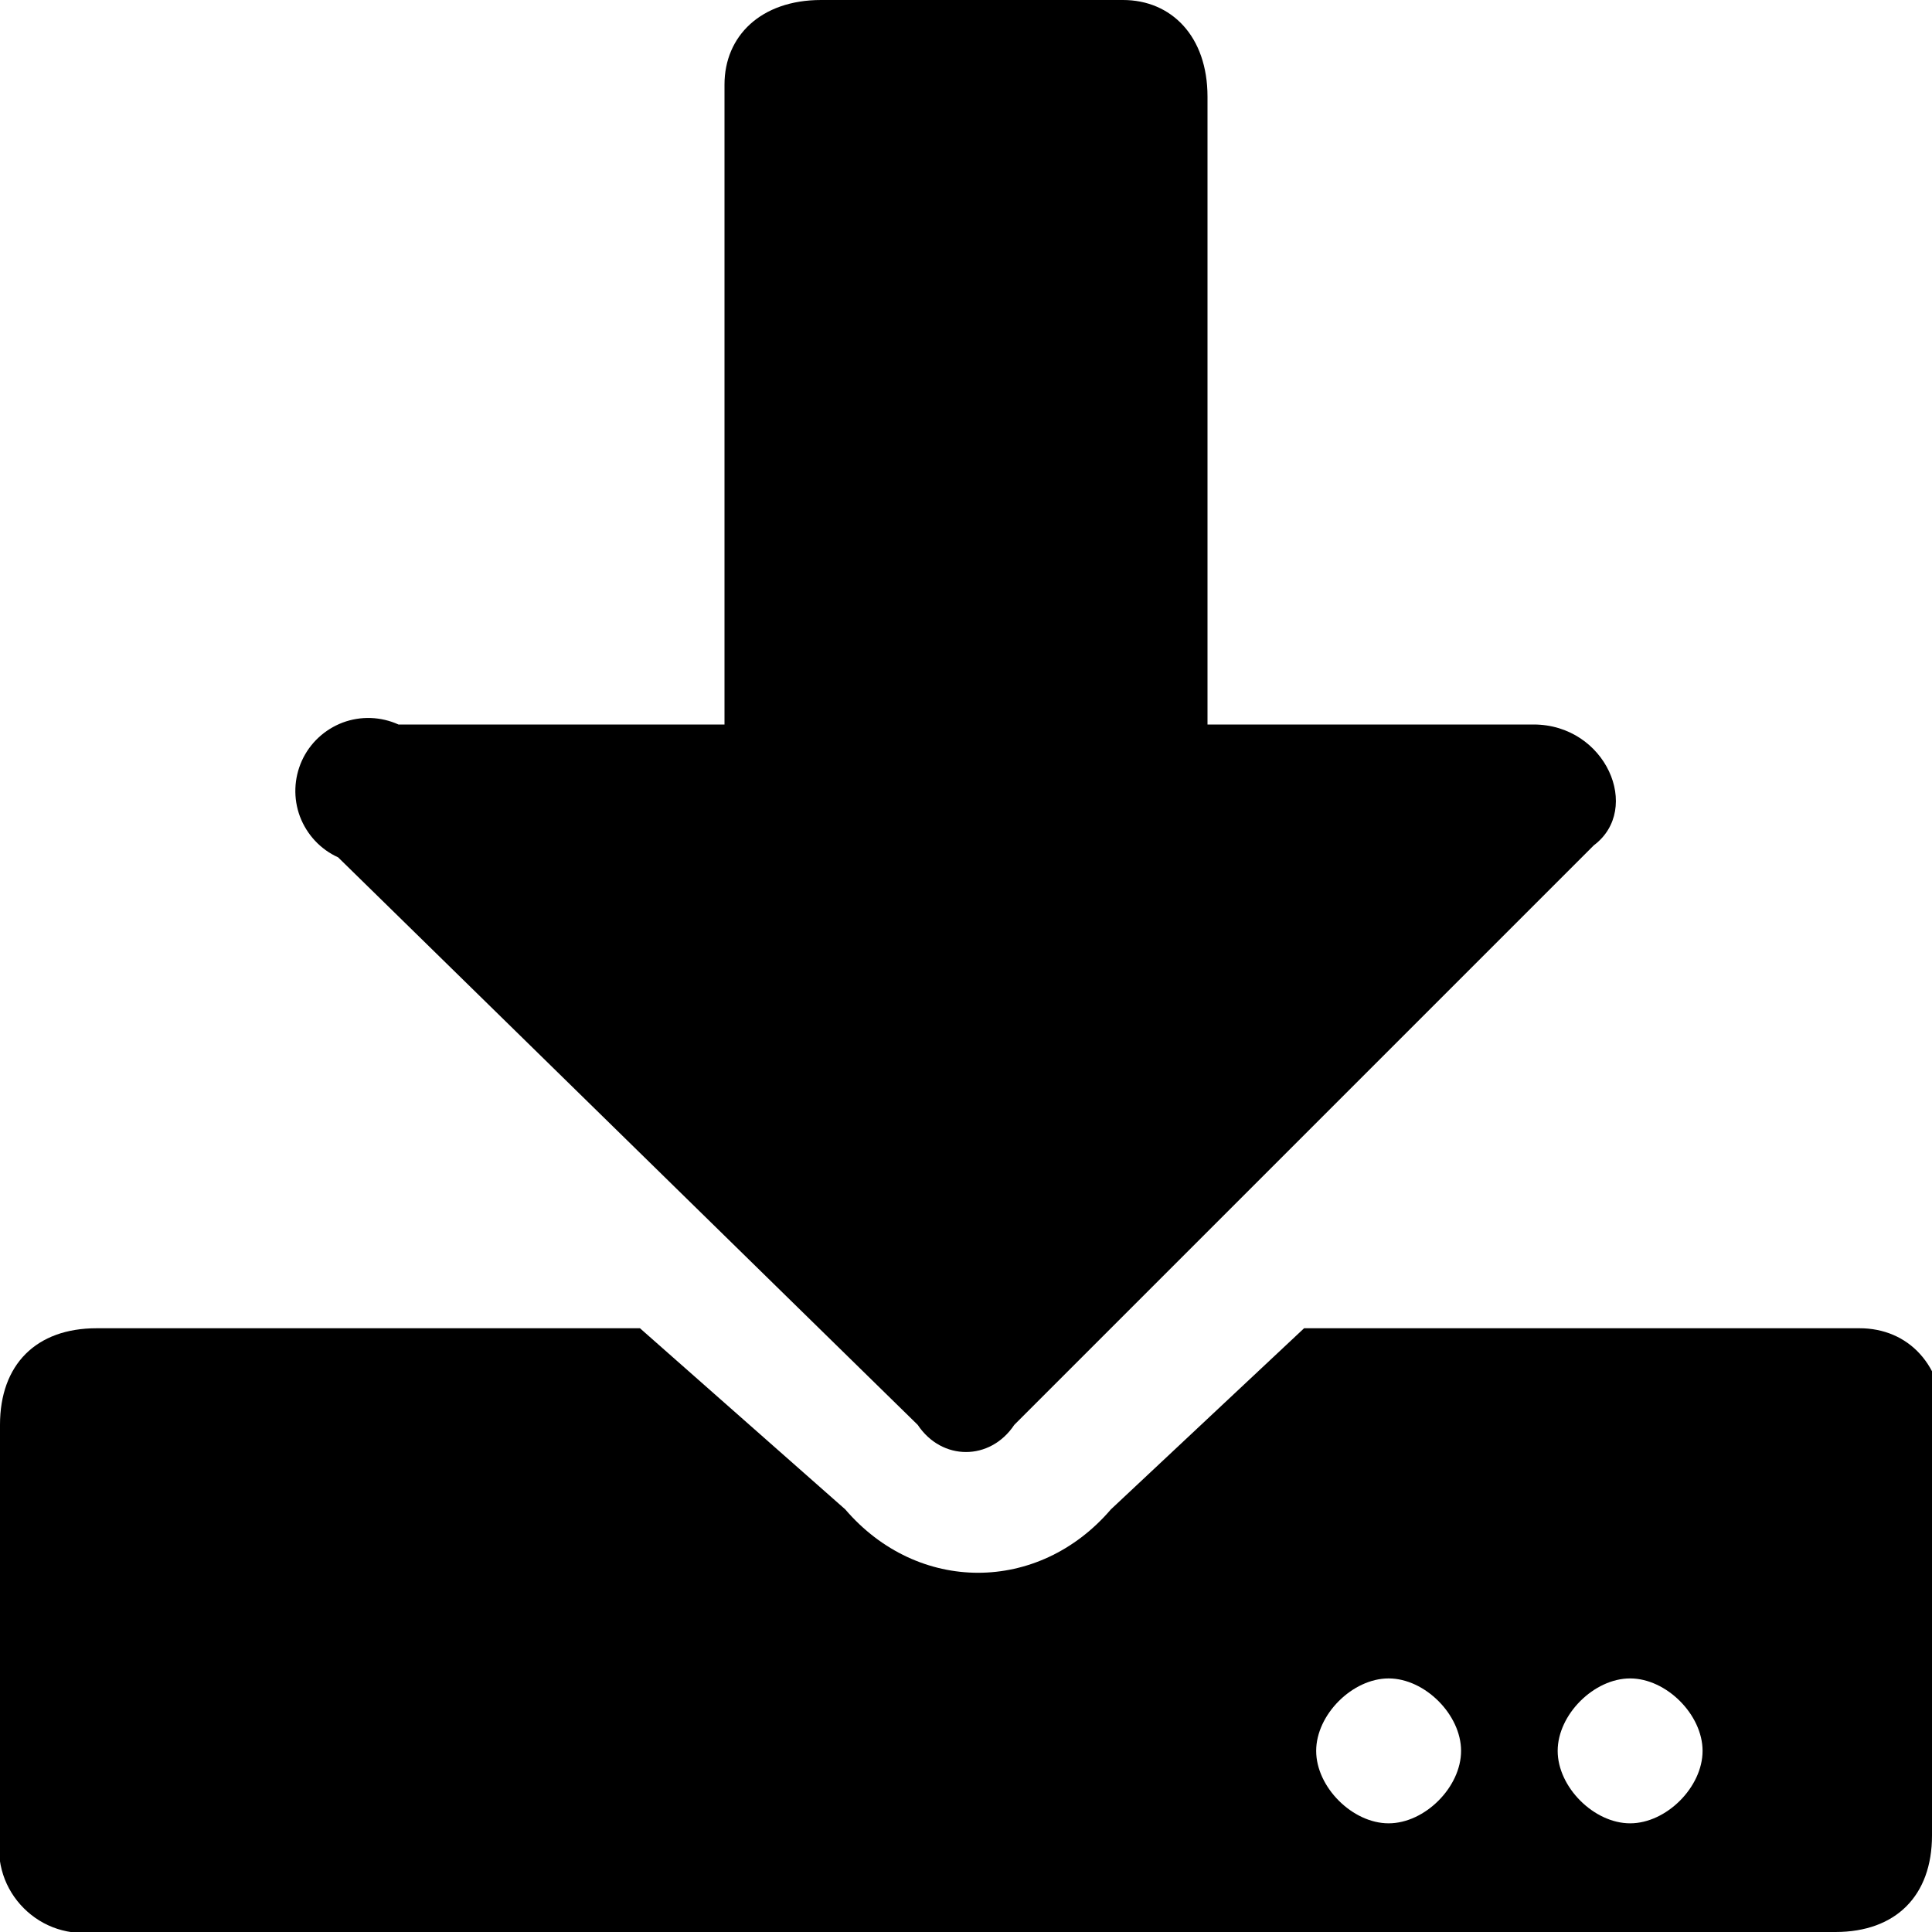
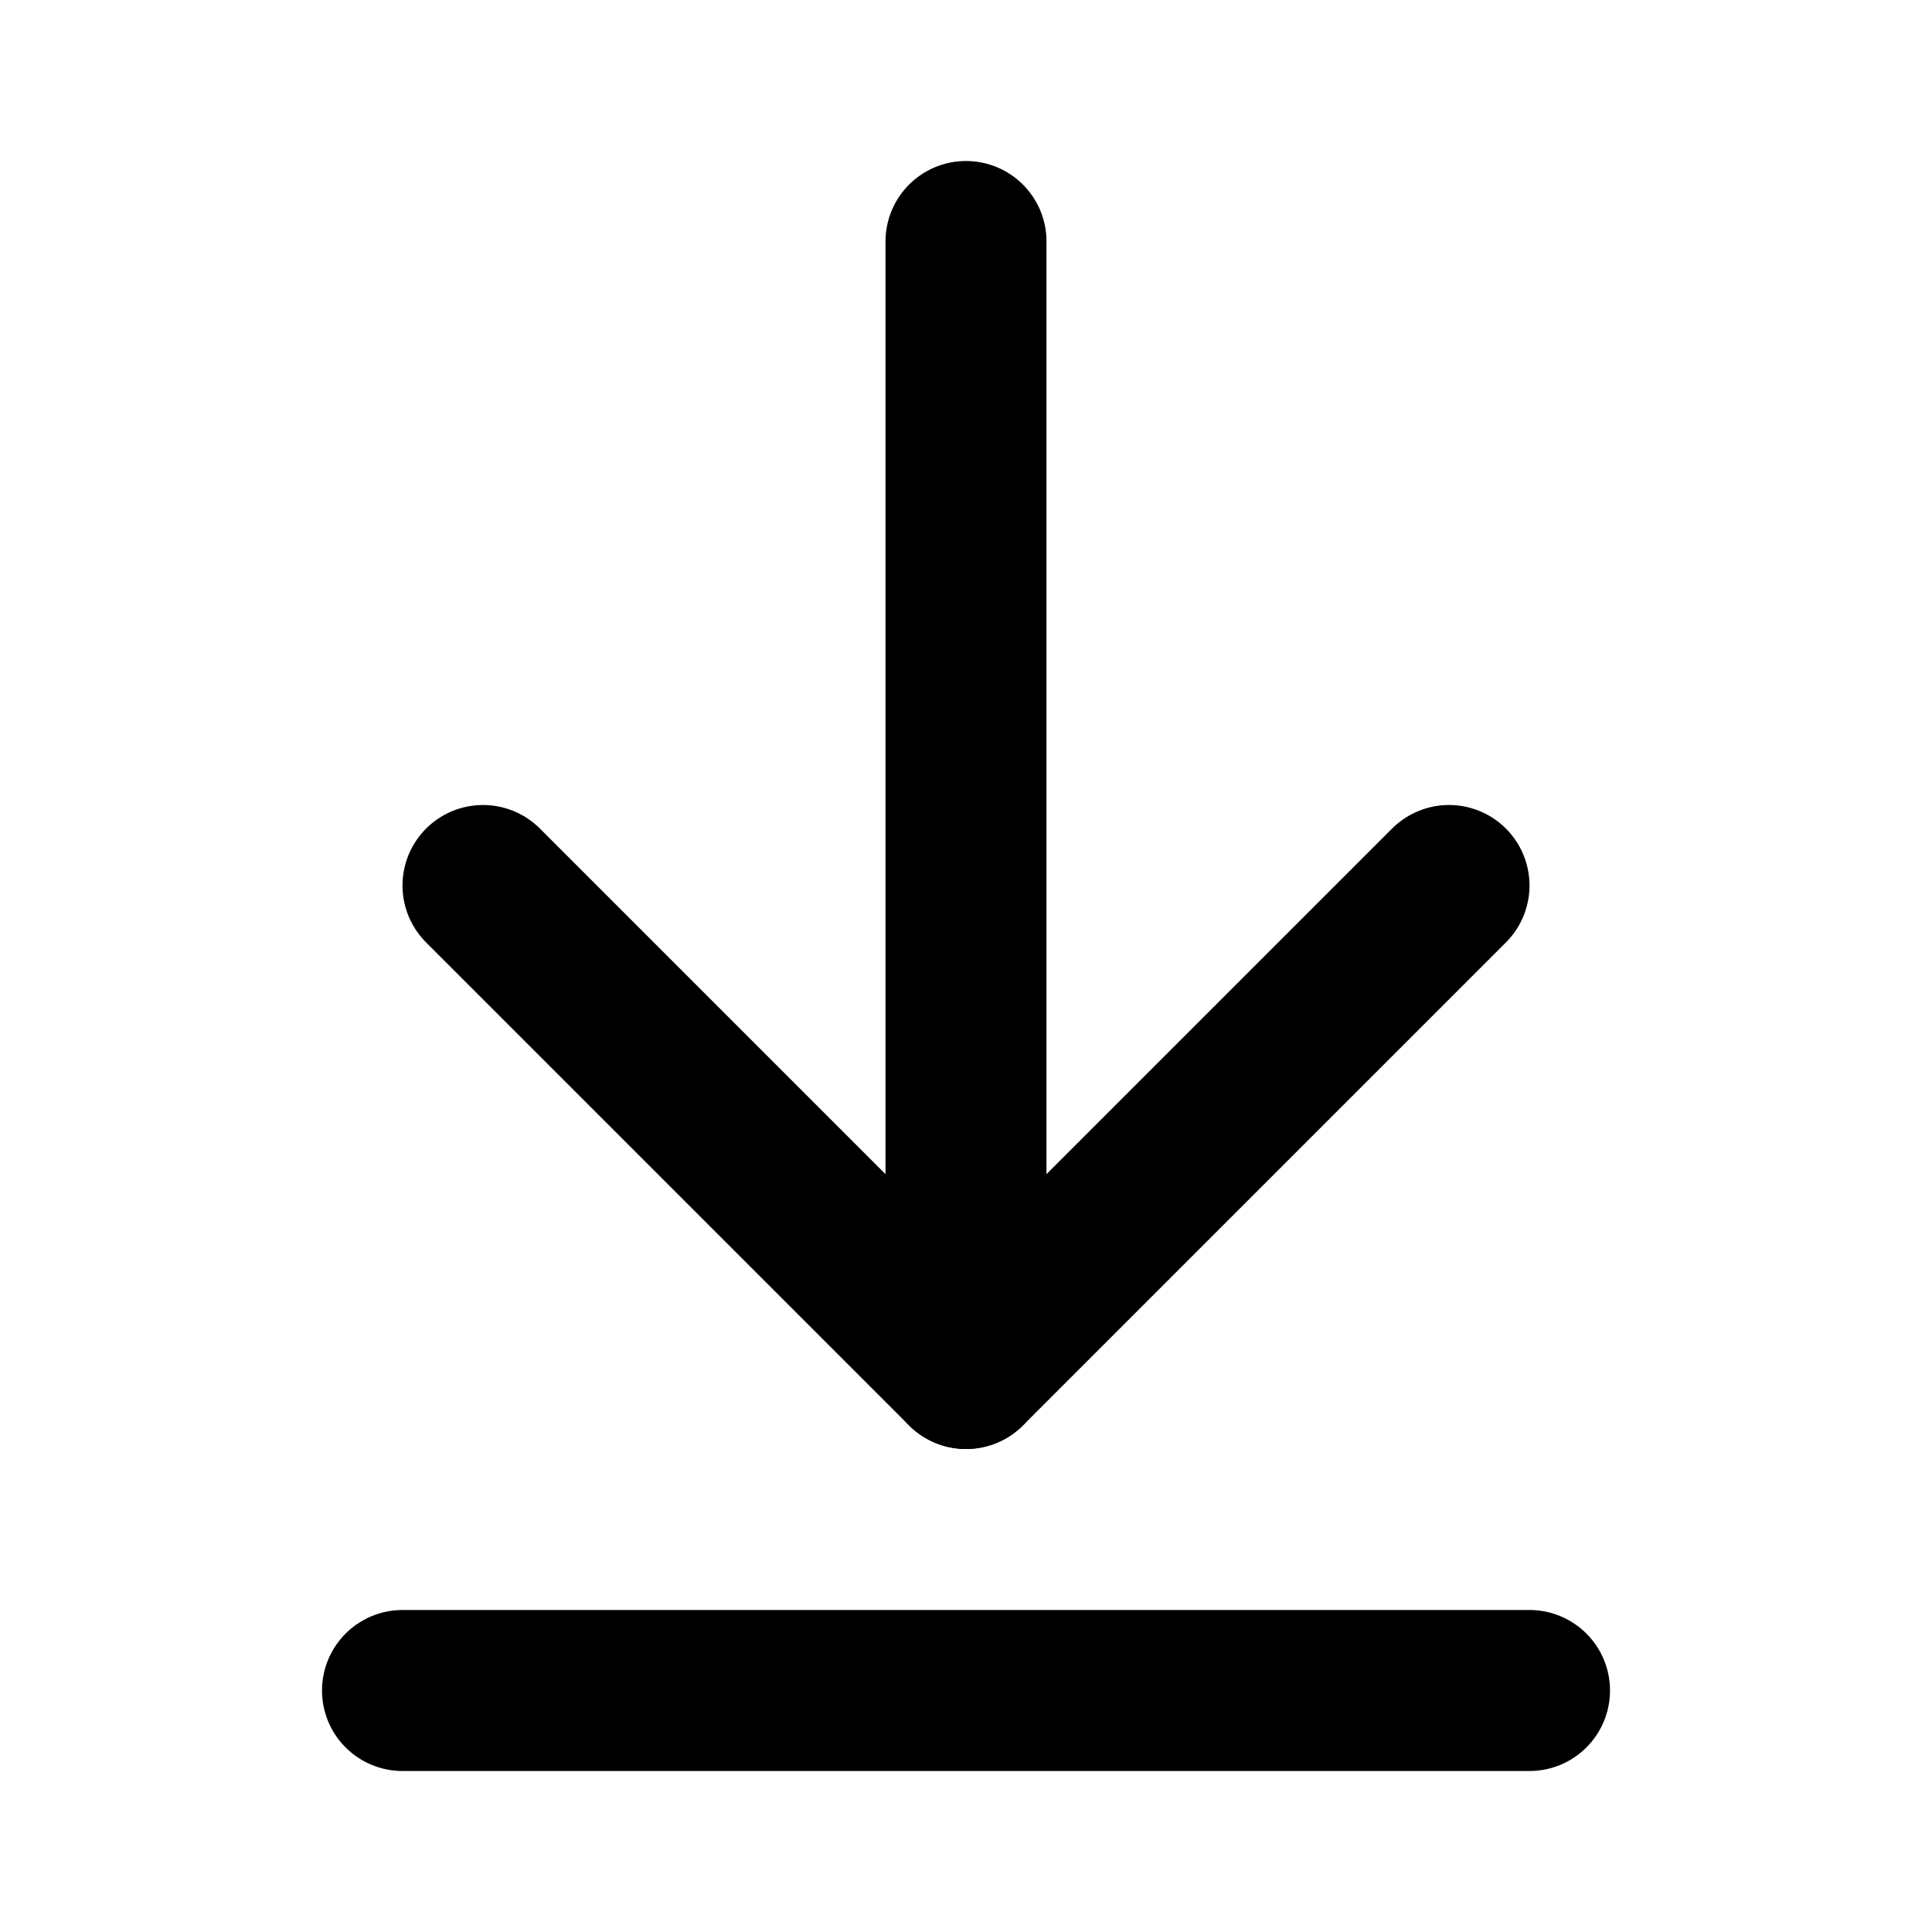
- <svg xmlns="http://www.w3.org/2000/svg" viewBox="0 0 16 16" fill="none" aria-hidden="true">
-   <path fill="currentColor" d="M6.8 0H9.3C9.7 0 10 0.3 10 0.8V6H12.7C13.3 6 13.6 6.7 13.2 7L8.4 11.8C8.2 12.1 7.8 12.1 7.6 11.8L2.8 7.1C2.654 7.034 2.541 6.912 2.484 6.762C2.428 6.612 2.434 6.446 2.5 6.3C2.566 6.154 2.688 6.041 2.838 5.984C2.988 5.928 3.154 5.934 3.3 6H6V0.7C6 0.3 6.3 0 6.8 0ZM16 11.8V15.2C16 15.7 15.7 16 15.2 16H0.8C0.691 16.017 0.58 16.008 0.475 15.974C0.37 15.94 0.275 15.881 0.197 15.803C0.119 15.725 0.06 15.63 0.026 15.525C-0.008 15.42 -0.017 15.309 0 15.2V11.8C0 11.3 0.3 11 0.8 11H5.3L7 12.5C7.6 13.2 8.6 13.2 9.2 12.5L10.8 11H15.4C15.8 11 16.1 11.3 16.1 11.8H16ZM12.1 14.5C12.1 14.2 11.8 13.9 11.5 13.9C11.2 13.9 10.9 14.2 10.9 14.5C10.9 14.8 11.2 15.1 11.5 15.1C11.8 15.1 12.1 14.8 12.1 14.5ZM14.1 14.5C14.1 14.2 13.8 13.9 13.5 13.9C13.2 13.9 12.9 14.2 12.9 14.5C12.9 14.8 13.2 15.1 13.5 15.1C13.8 15.1 14.1 14.8 14.1 14.5Z" />
+ <svg xmlns="http://www.w3.org/2000/svg" viewBox="0 0 24 24" fill="none" aria-hidden="true">
+   <path stroke="currentColor" stroke-width="2" stroke-linecap="round" stroke-linejoin="round" d="M12 17V3" />
+   <path stroke="currentColor" stroke-width="2" stroke-linecap="round" stroke-linejoin="round" d="m6 11 6 6 6-6" />
+   <path stroke="currentColor" stroke-width="2" stroke-linecap="round" stroke-linejoin="round" d="M19 21H5" />
</svg>
